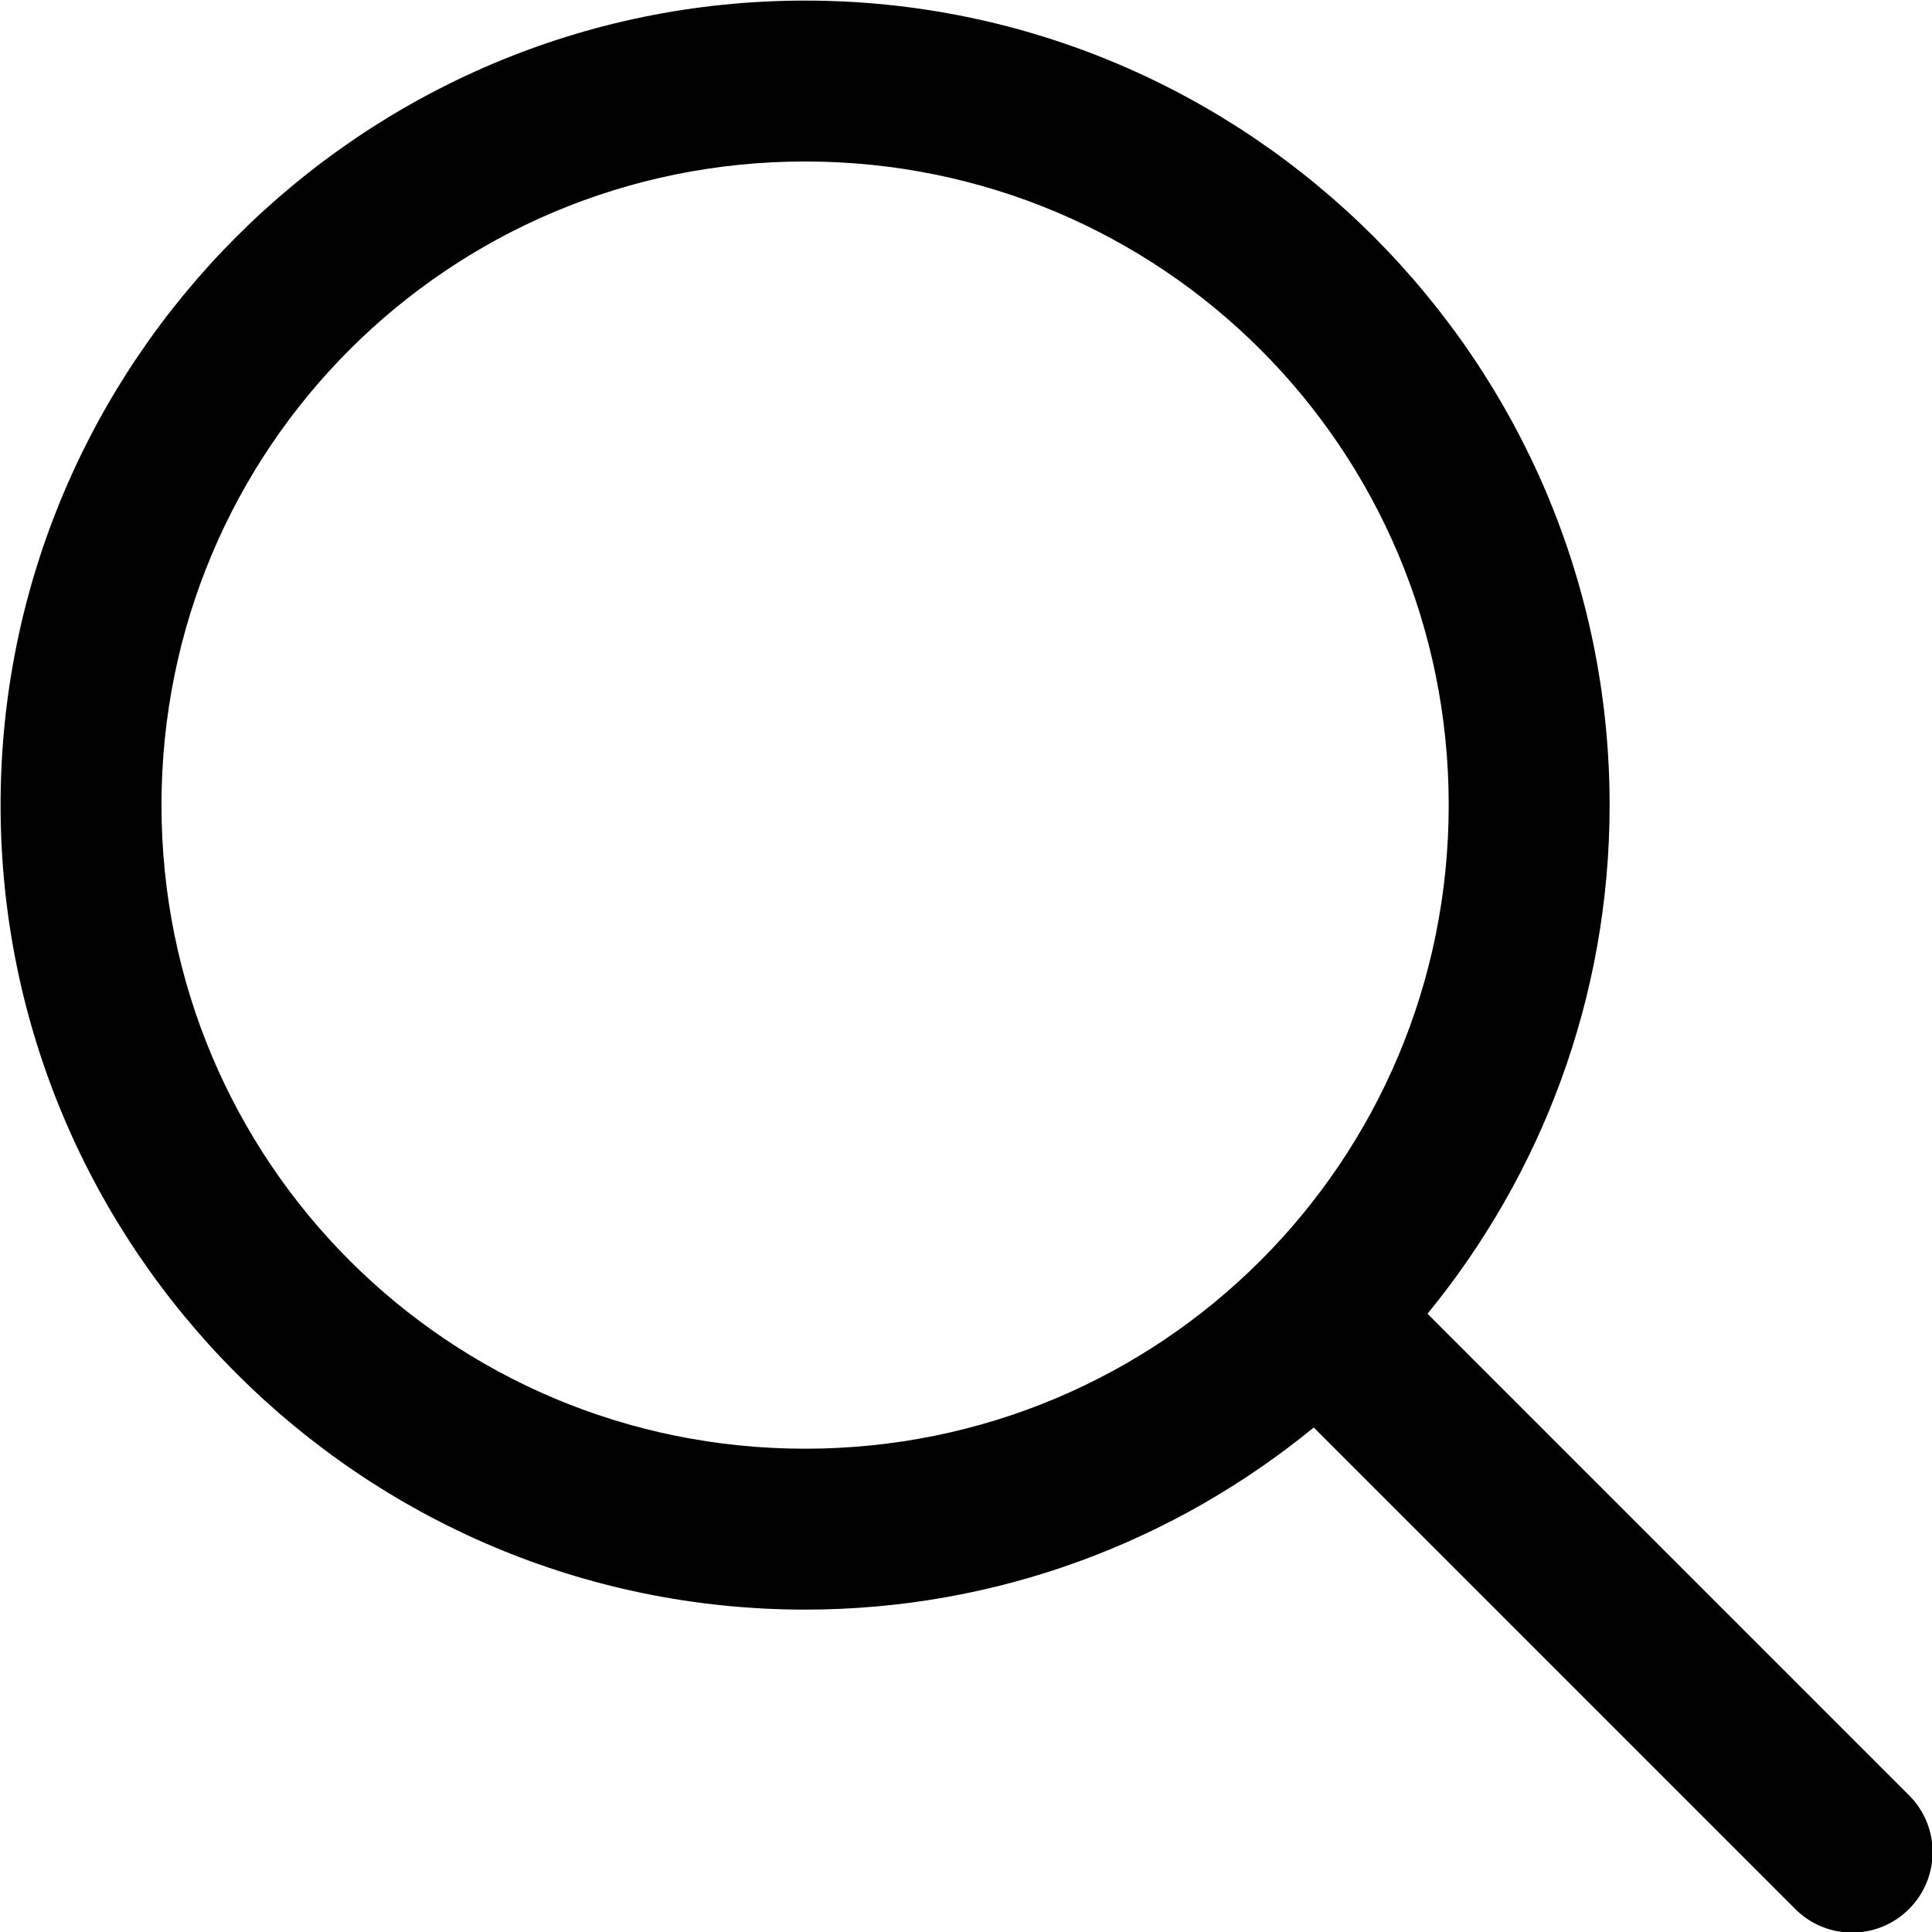
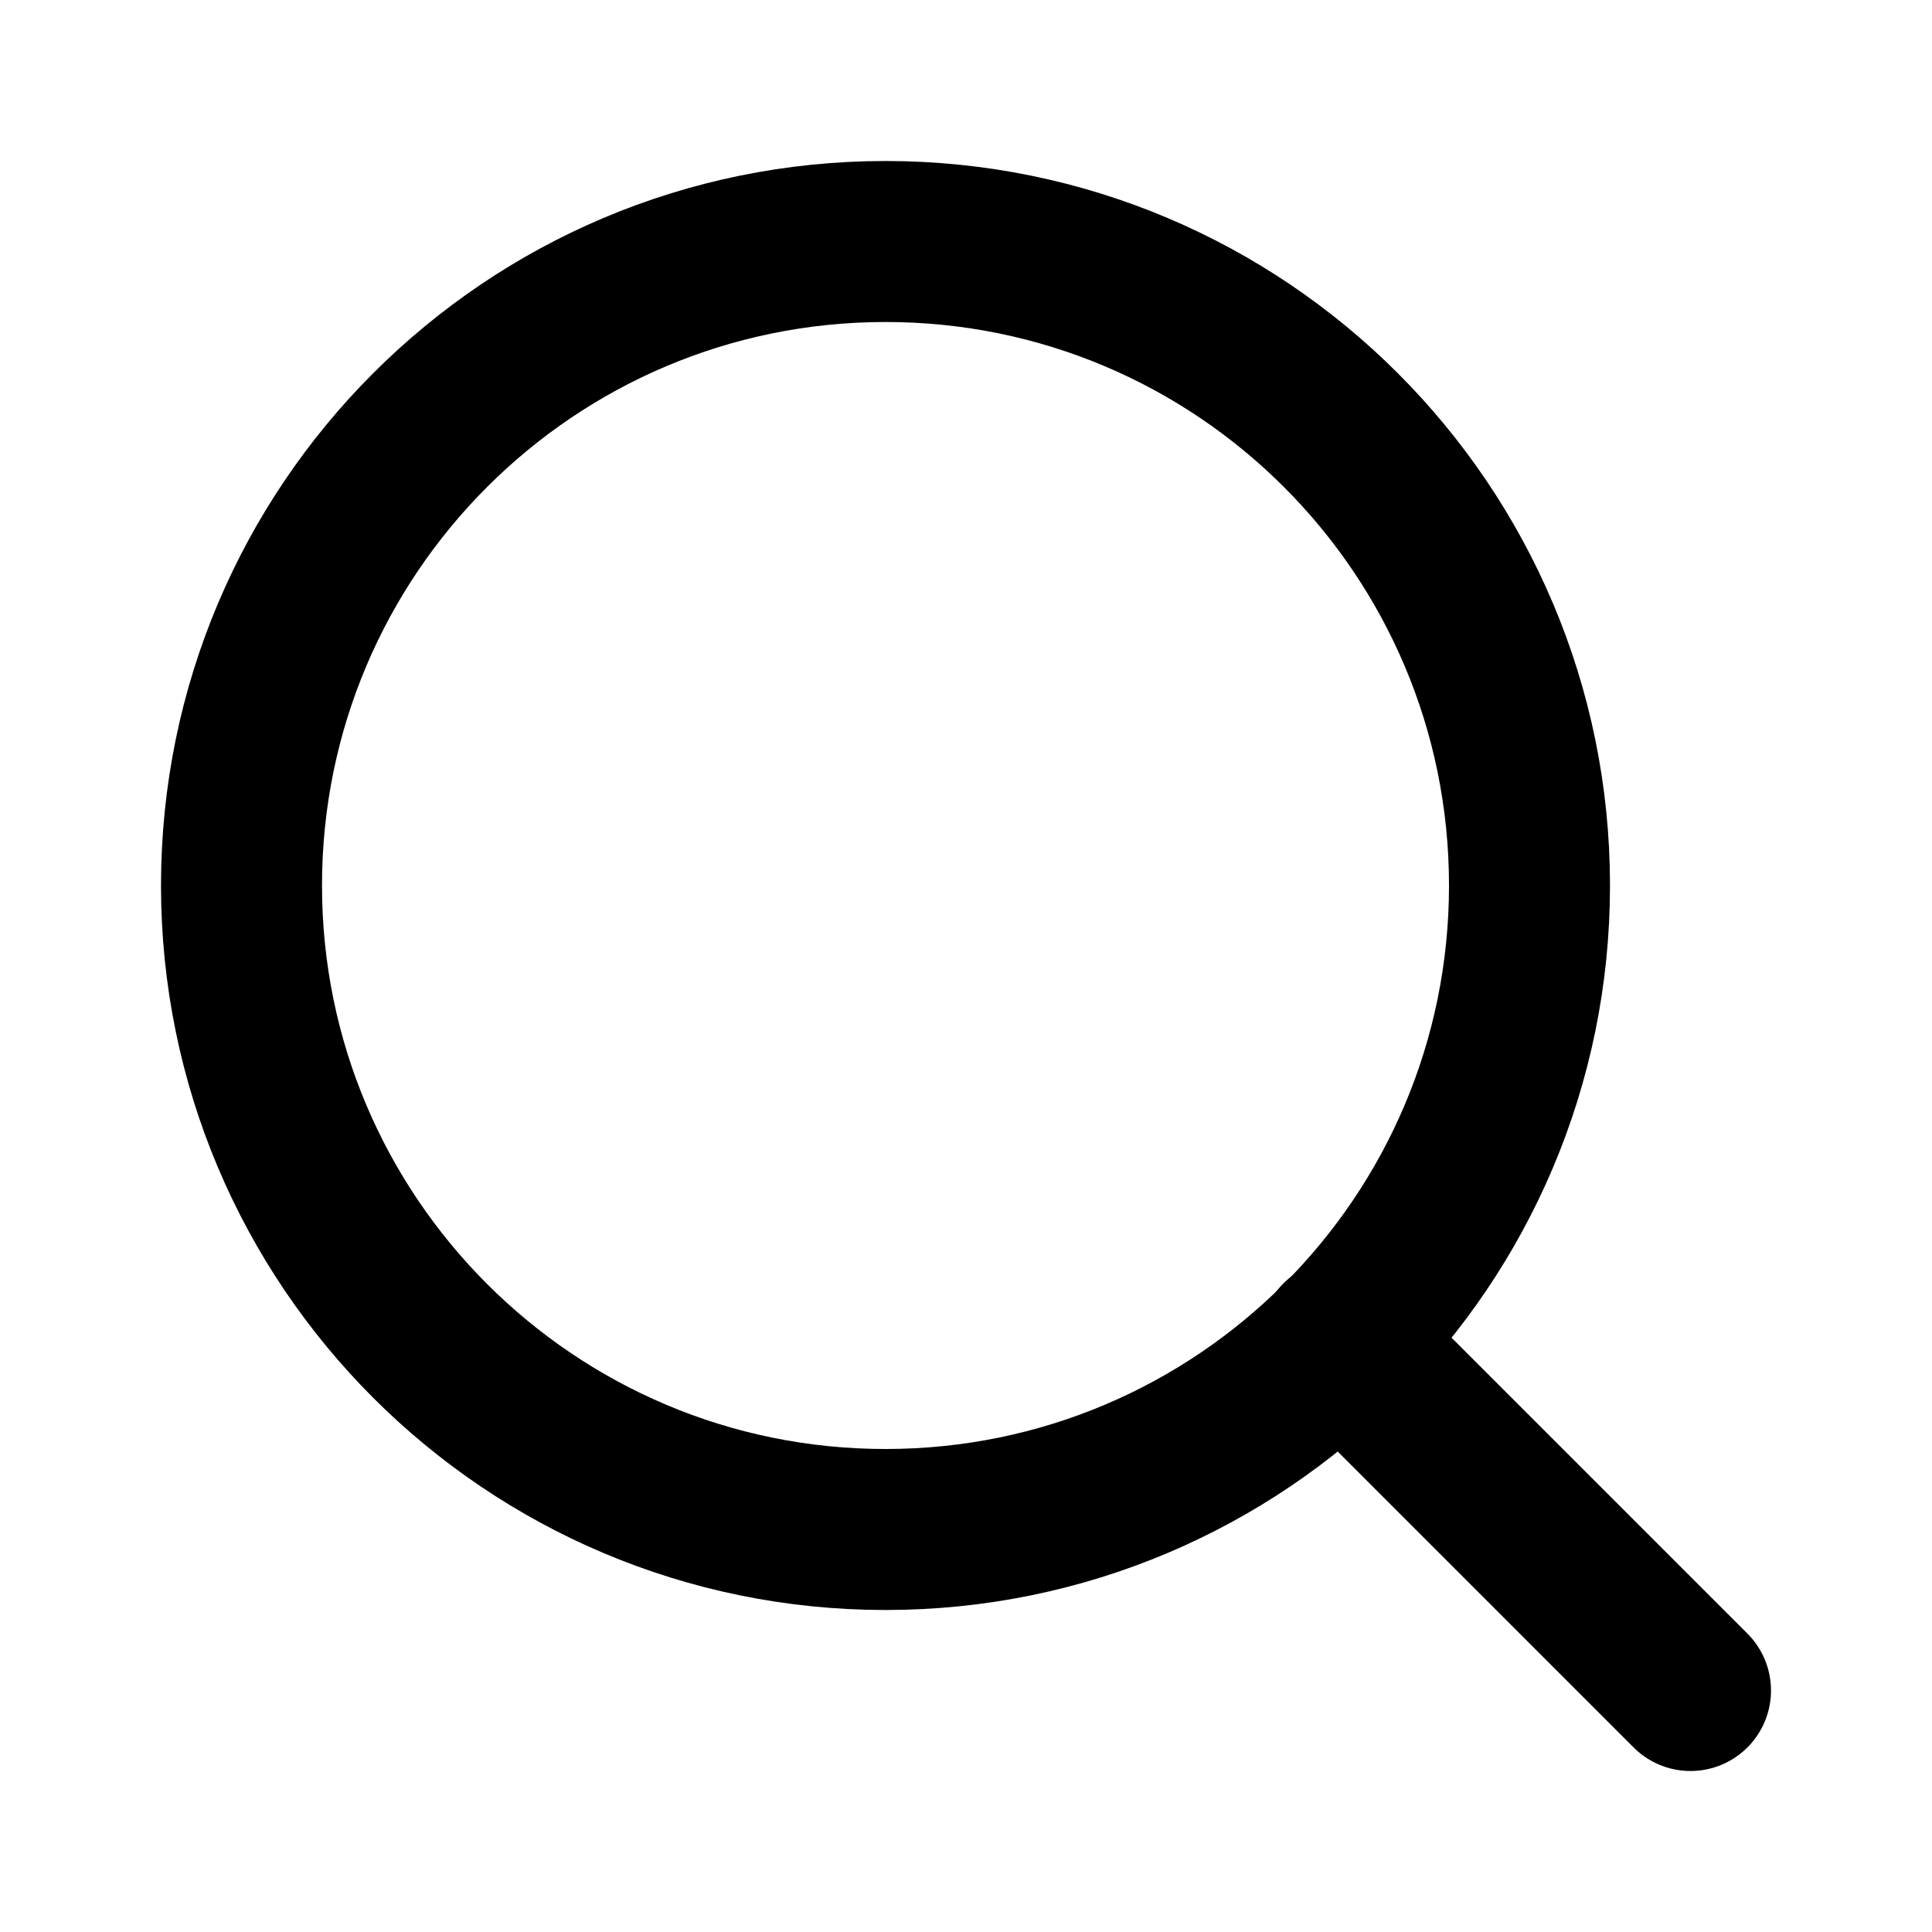
- <svg xmlns="http://www.w3.org/2000/svg" version="1.1" width="1024" height="1024" viewBox="0 0 1024 1024">
-   <g id="icomoon-ignore">
- </g>
-   <path d="M426.718 0.309c-234.994 0-426.409 191.414-426.409 426.409s191.414 426.409 426.409 426.409c102.189 0 196.037-36.288 269.587-96.525l254.596 254.596c7.773 8.086 18.681 13.111 30.763 13.111 23.552 0 42.645-19.093 42.645-42.645 0-12.081-5.024-22.99-13.096-30.749l-254.61-254.61c60.237-73.551 96.525-167.398 96.525-269.587 0-234.994-191.414-426.409-426.409-426.409zM426.718 85.591c188.905 0 341.128 152.223 341.128 341.128s-152.223 341.128-341.128 341.128c-188.905 0-341.128-152.223-341.128-341.128s152.223-341.128 341.128-341.128z" />
+ <svg xmlns="http://www.w3.org/2000/svg" width="24" height="24" viewBox="0 0 24 24" fill="none" stroke="currentColor" stroke-width="2" stroke-linecap="round" stroke-linejoin="round" class="feather feather-search">
+   <circle cx="11" cy="11" r="8" />
+   <line x1="21" y1="21" x2="16.65" y2="16.65" />
</svg>
